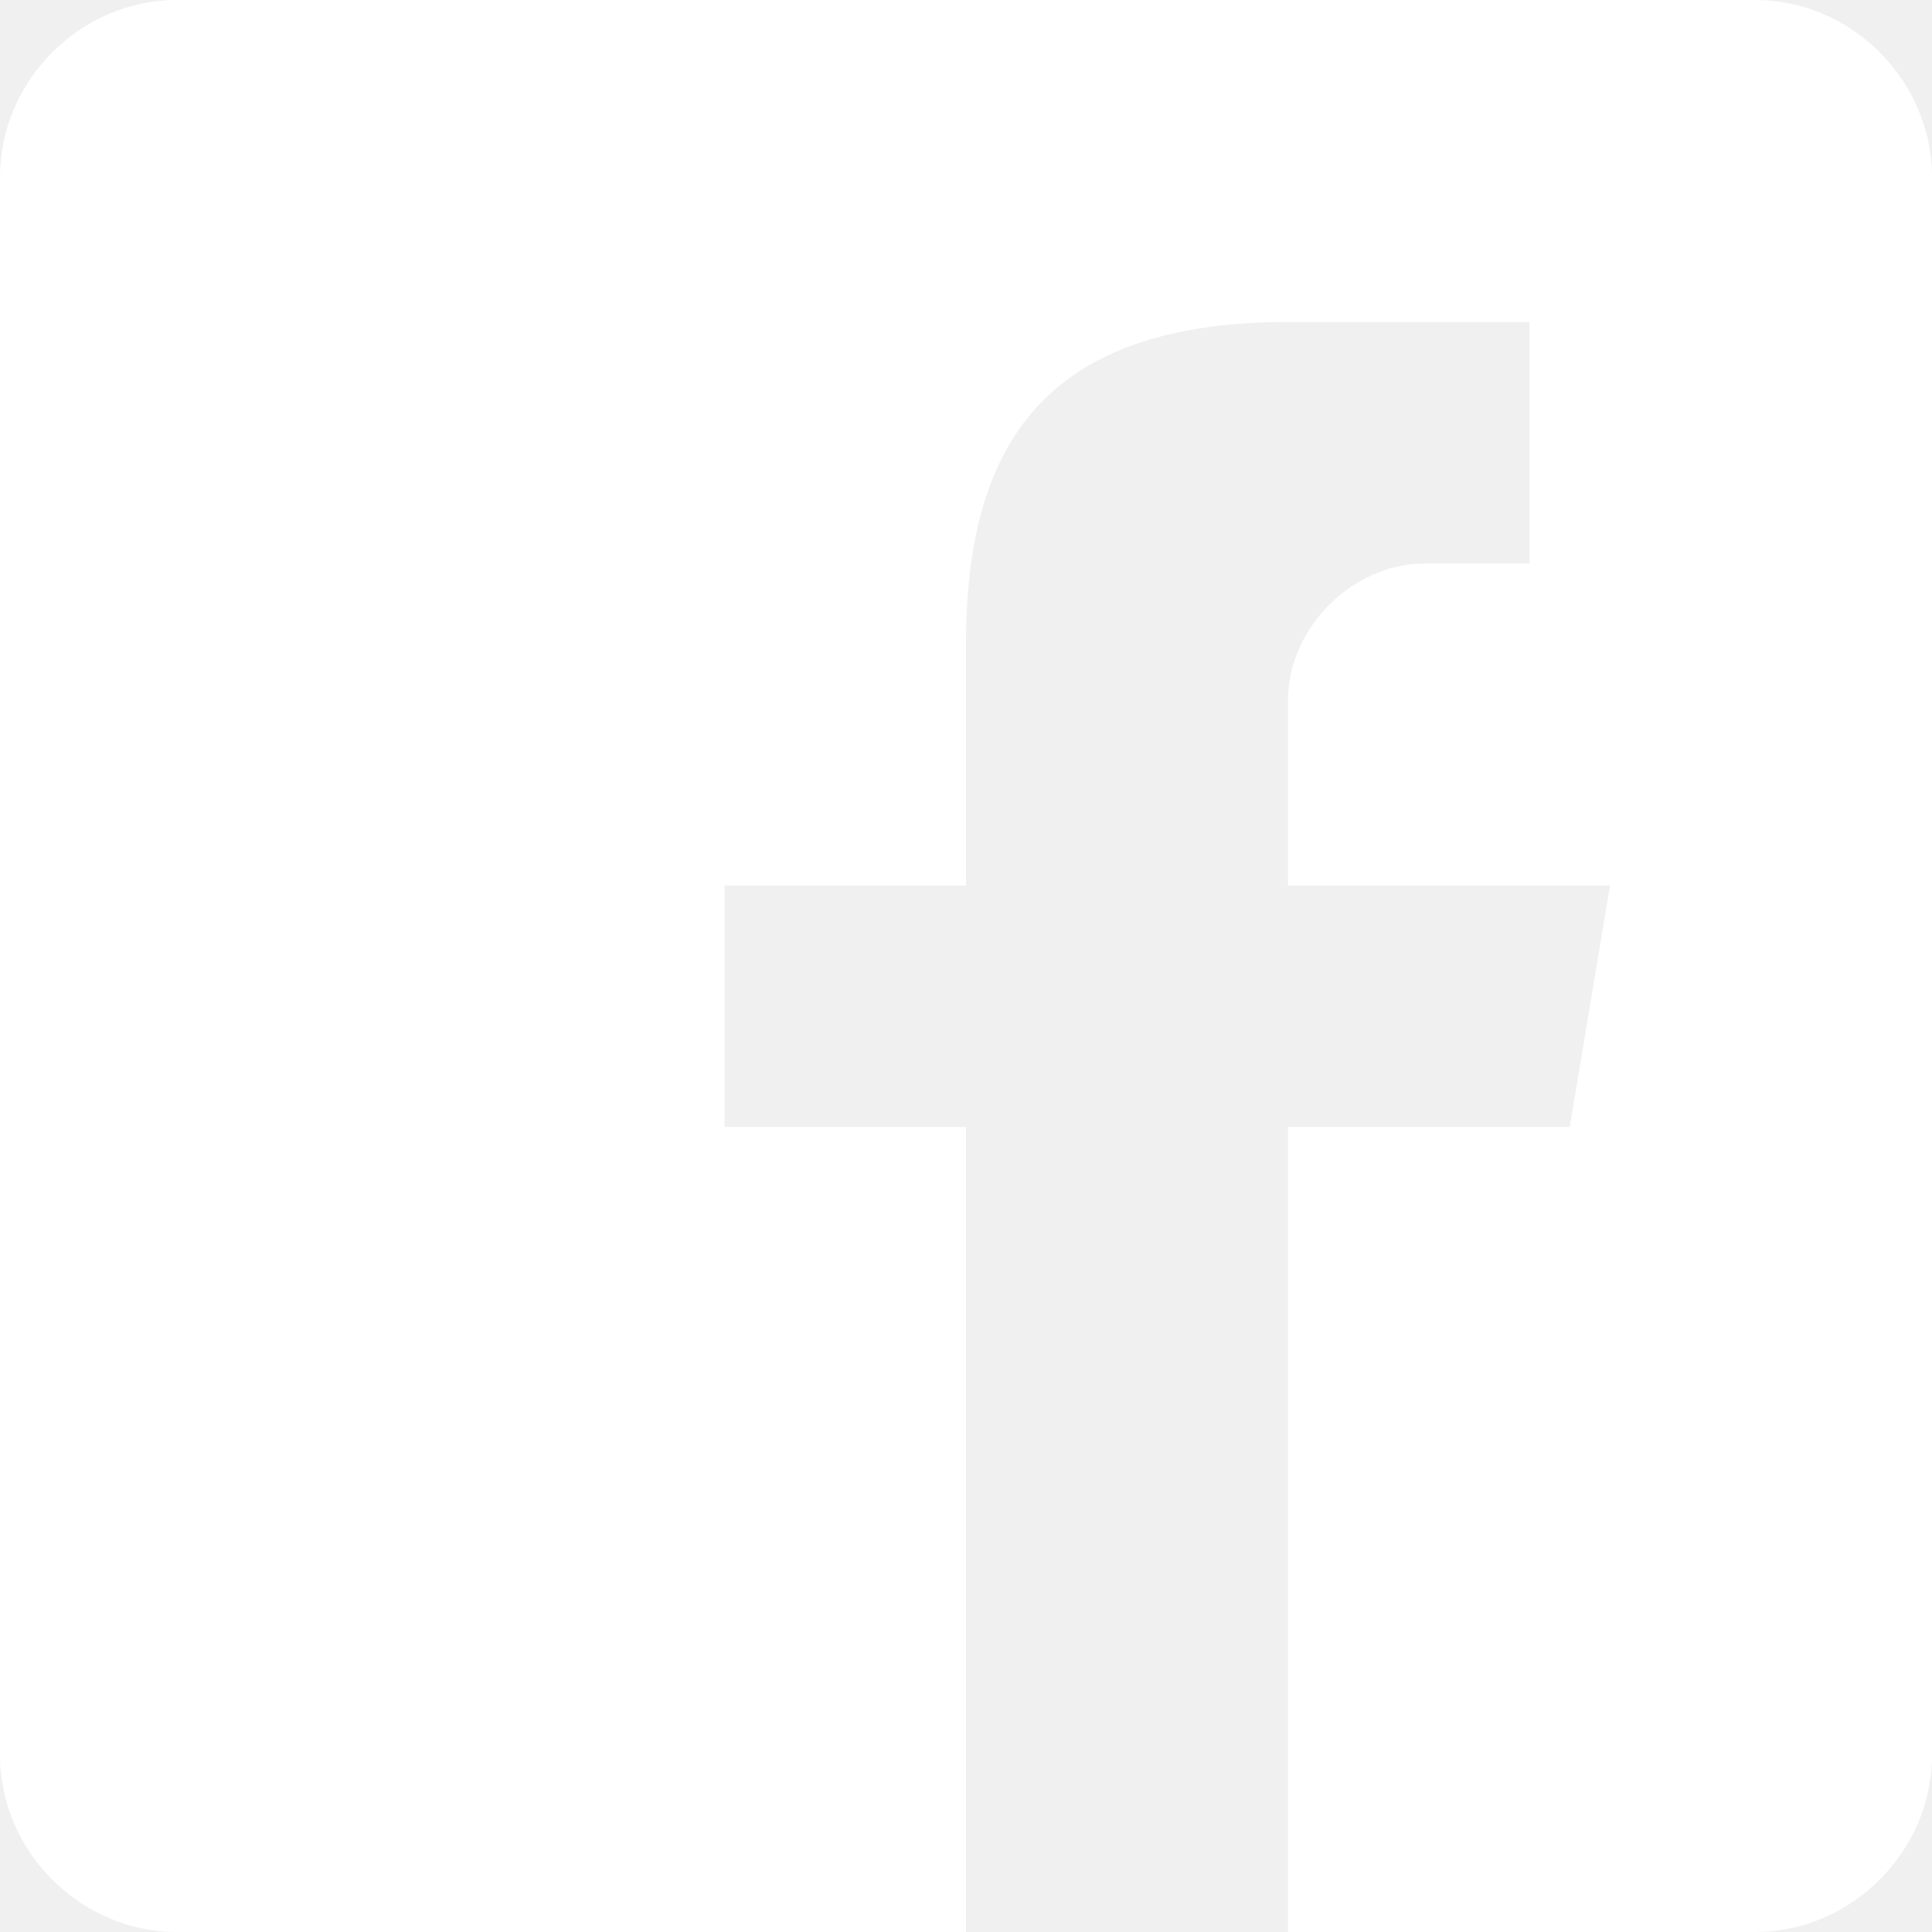
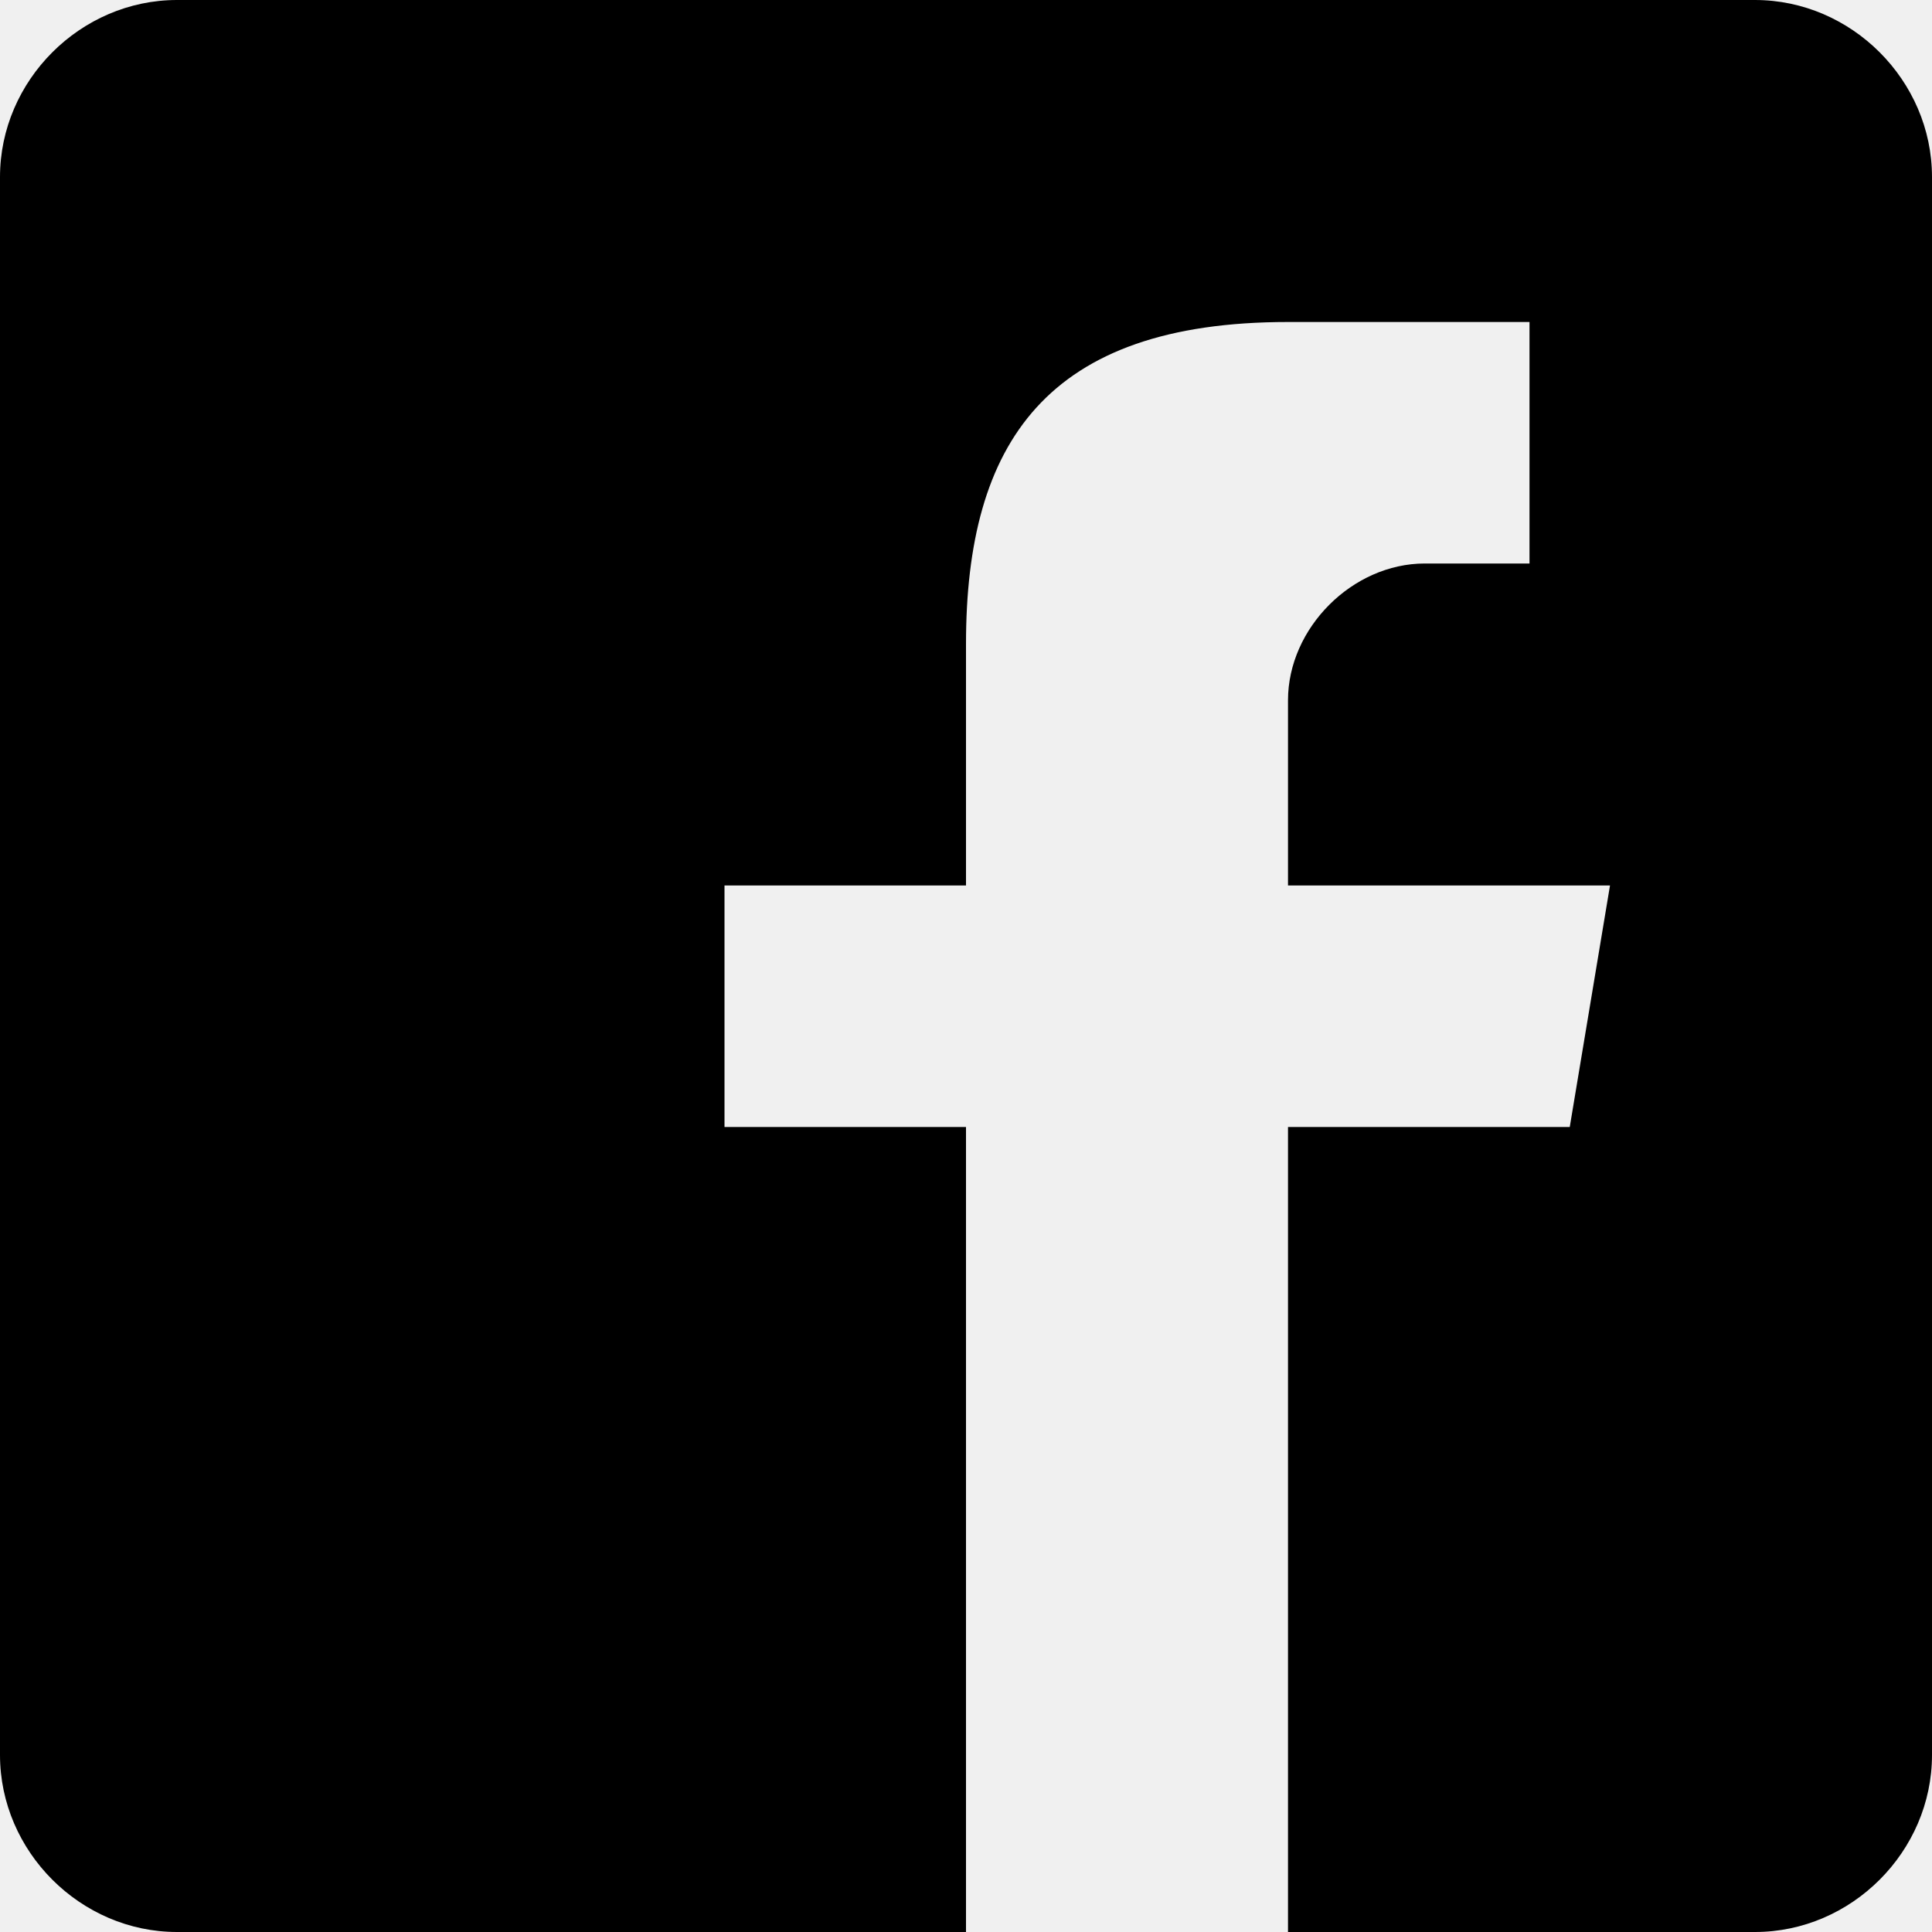
- <svg xmlns="http://www.w3.org/2000/svg" fill="#fff" viewBox="0 0 24 24" width="24px" height="24px">
+ <svg xmlns="http://www.w3.org/2000/svg" fill="" viewBox="0 0 24 24" width="24px" height="24px">
  <path d="M 21.801 0 L 2.199 0 C 1 0 0 1 0 2.199 L 0 21.801 C 0 23 1 24 2.199 24 L 12 24 L 12 14 L 9 14 L 9 11 L 12 11 L 12 8 C 12 5.5 13 4 16 4 L 19 4 L 19 7 L 17.699 7 C 16.801 7 16 7.801 16 8.699 L 16 11 L 20 11 L 19.5 14 L 16 14 L 16 24 L 21.801 24 C 23 24 24 23 24 21.801 L 24 2.199 C 24 1 23 0 21.801 0 Z" />
</svg>
